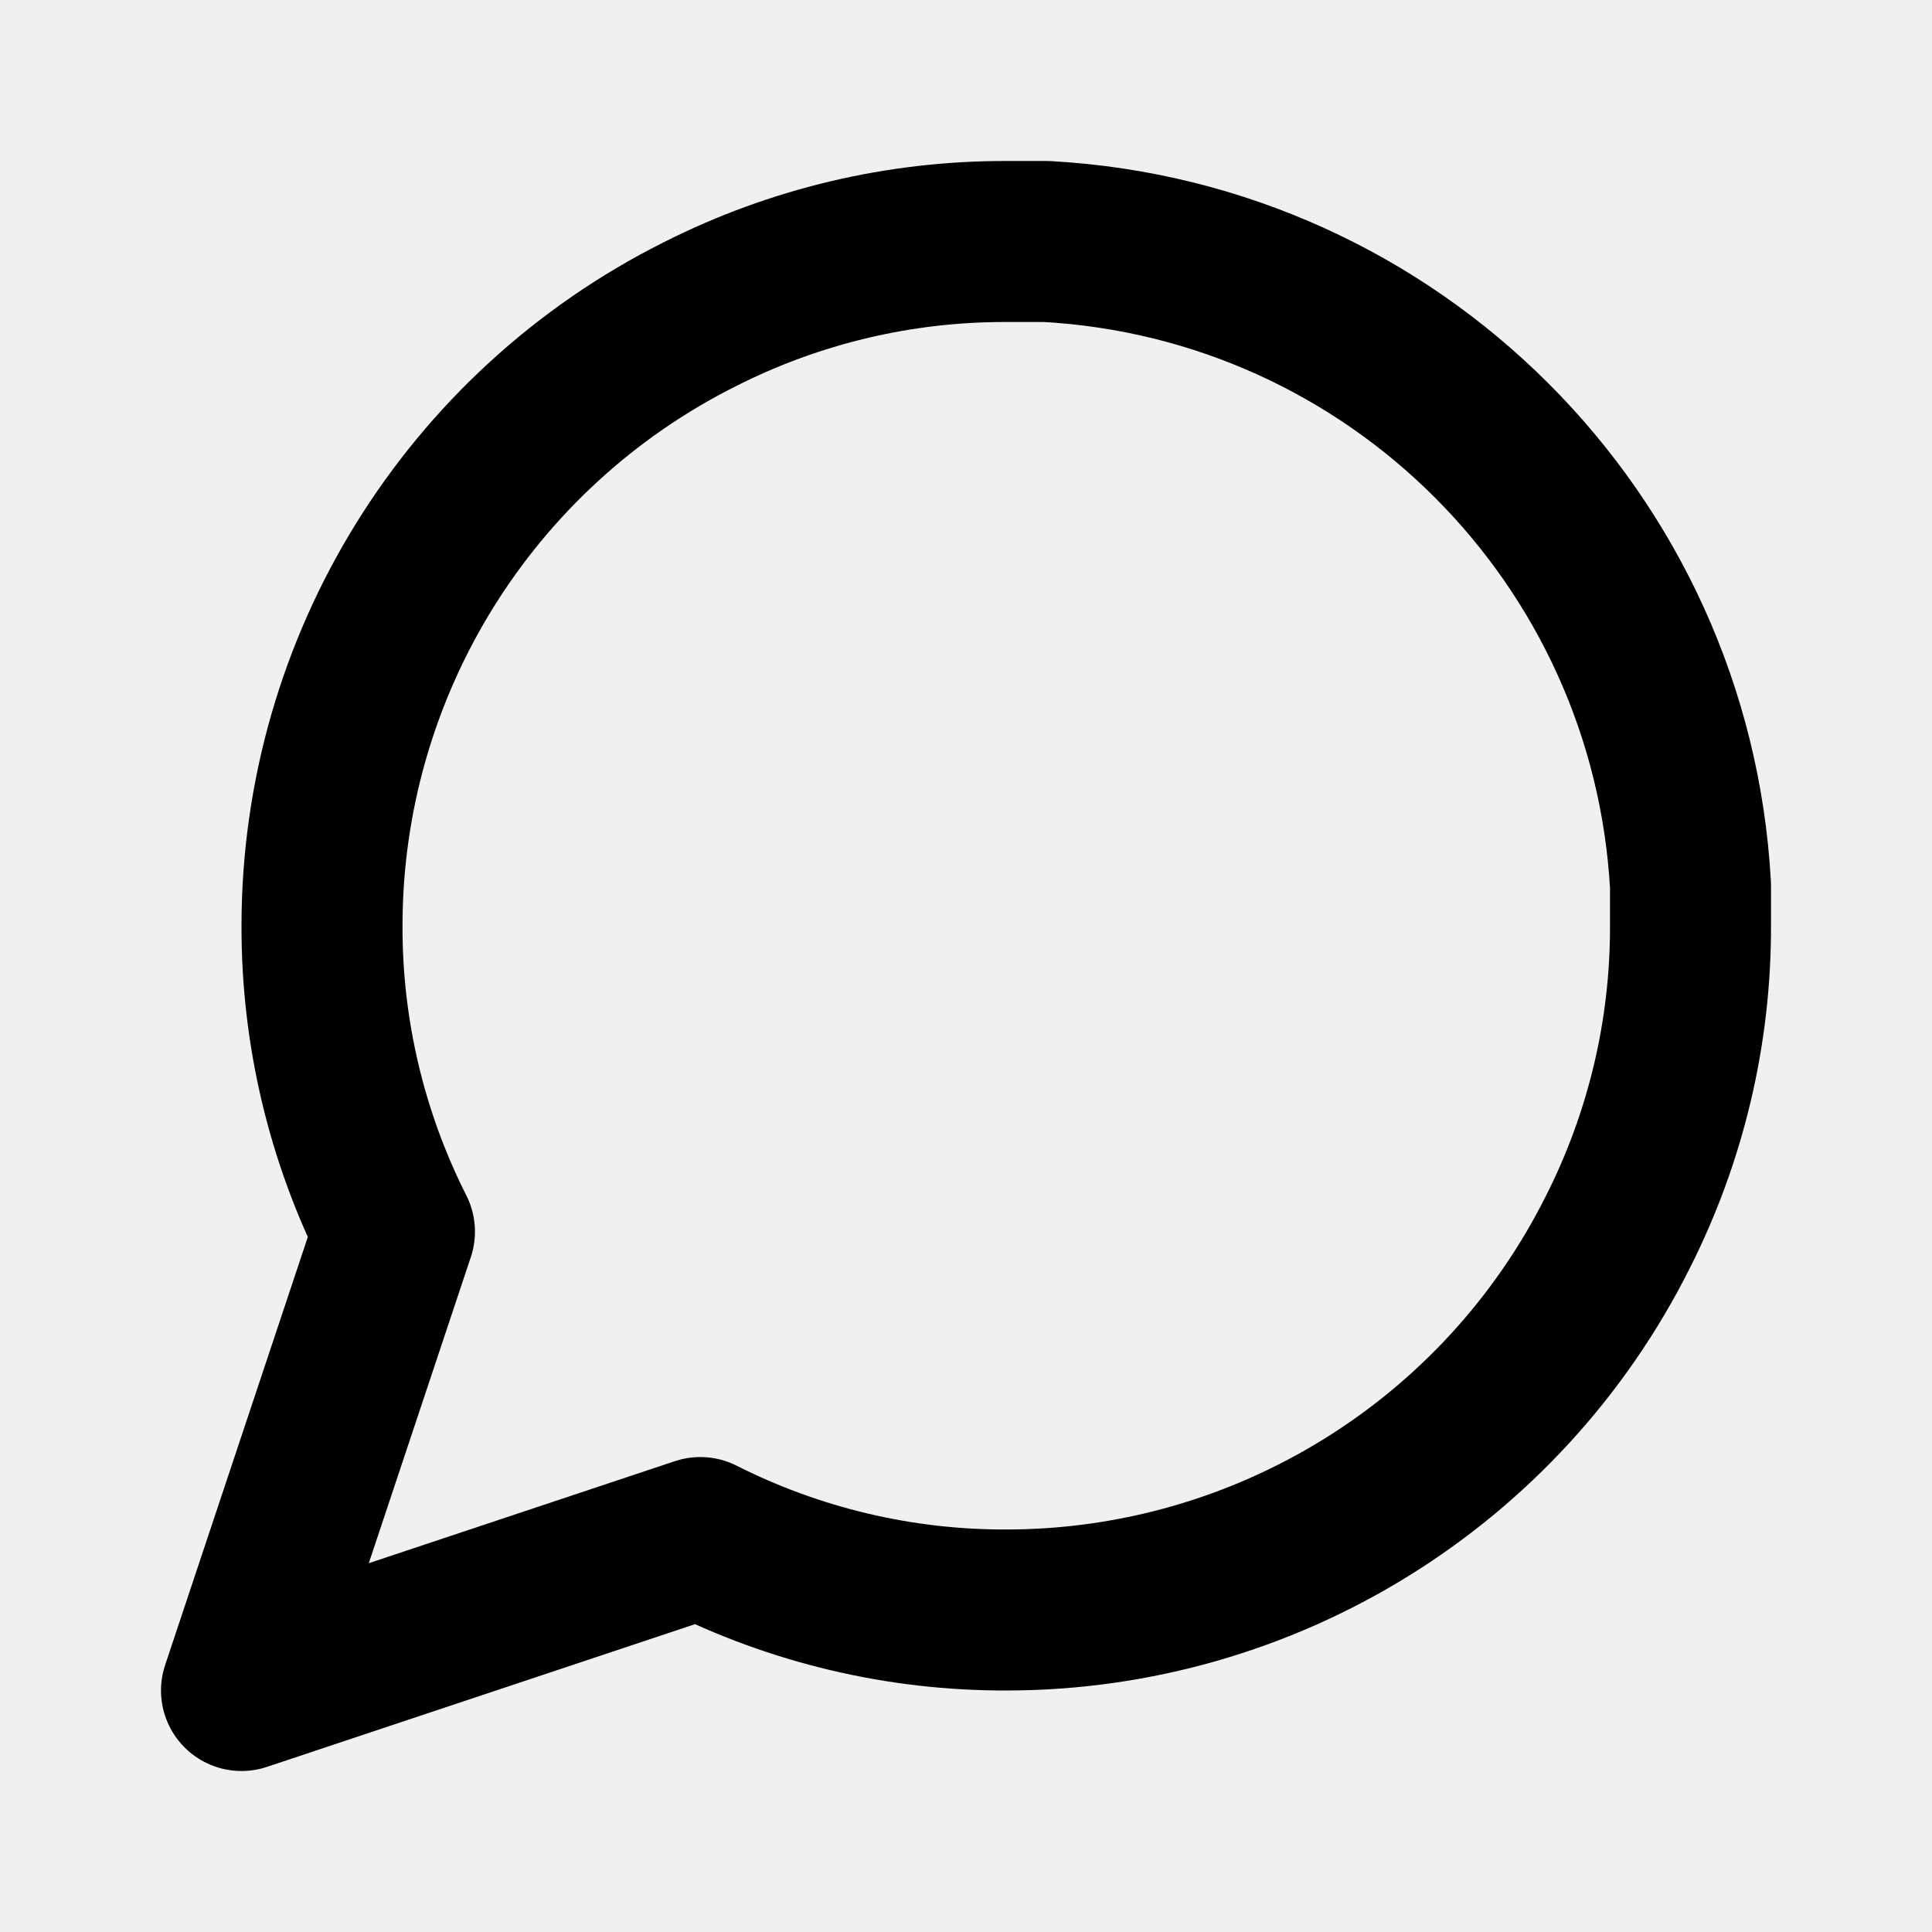
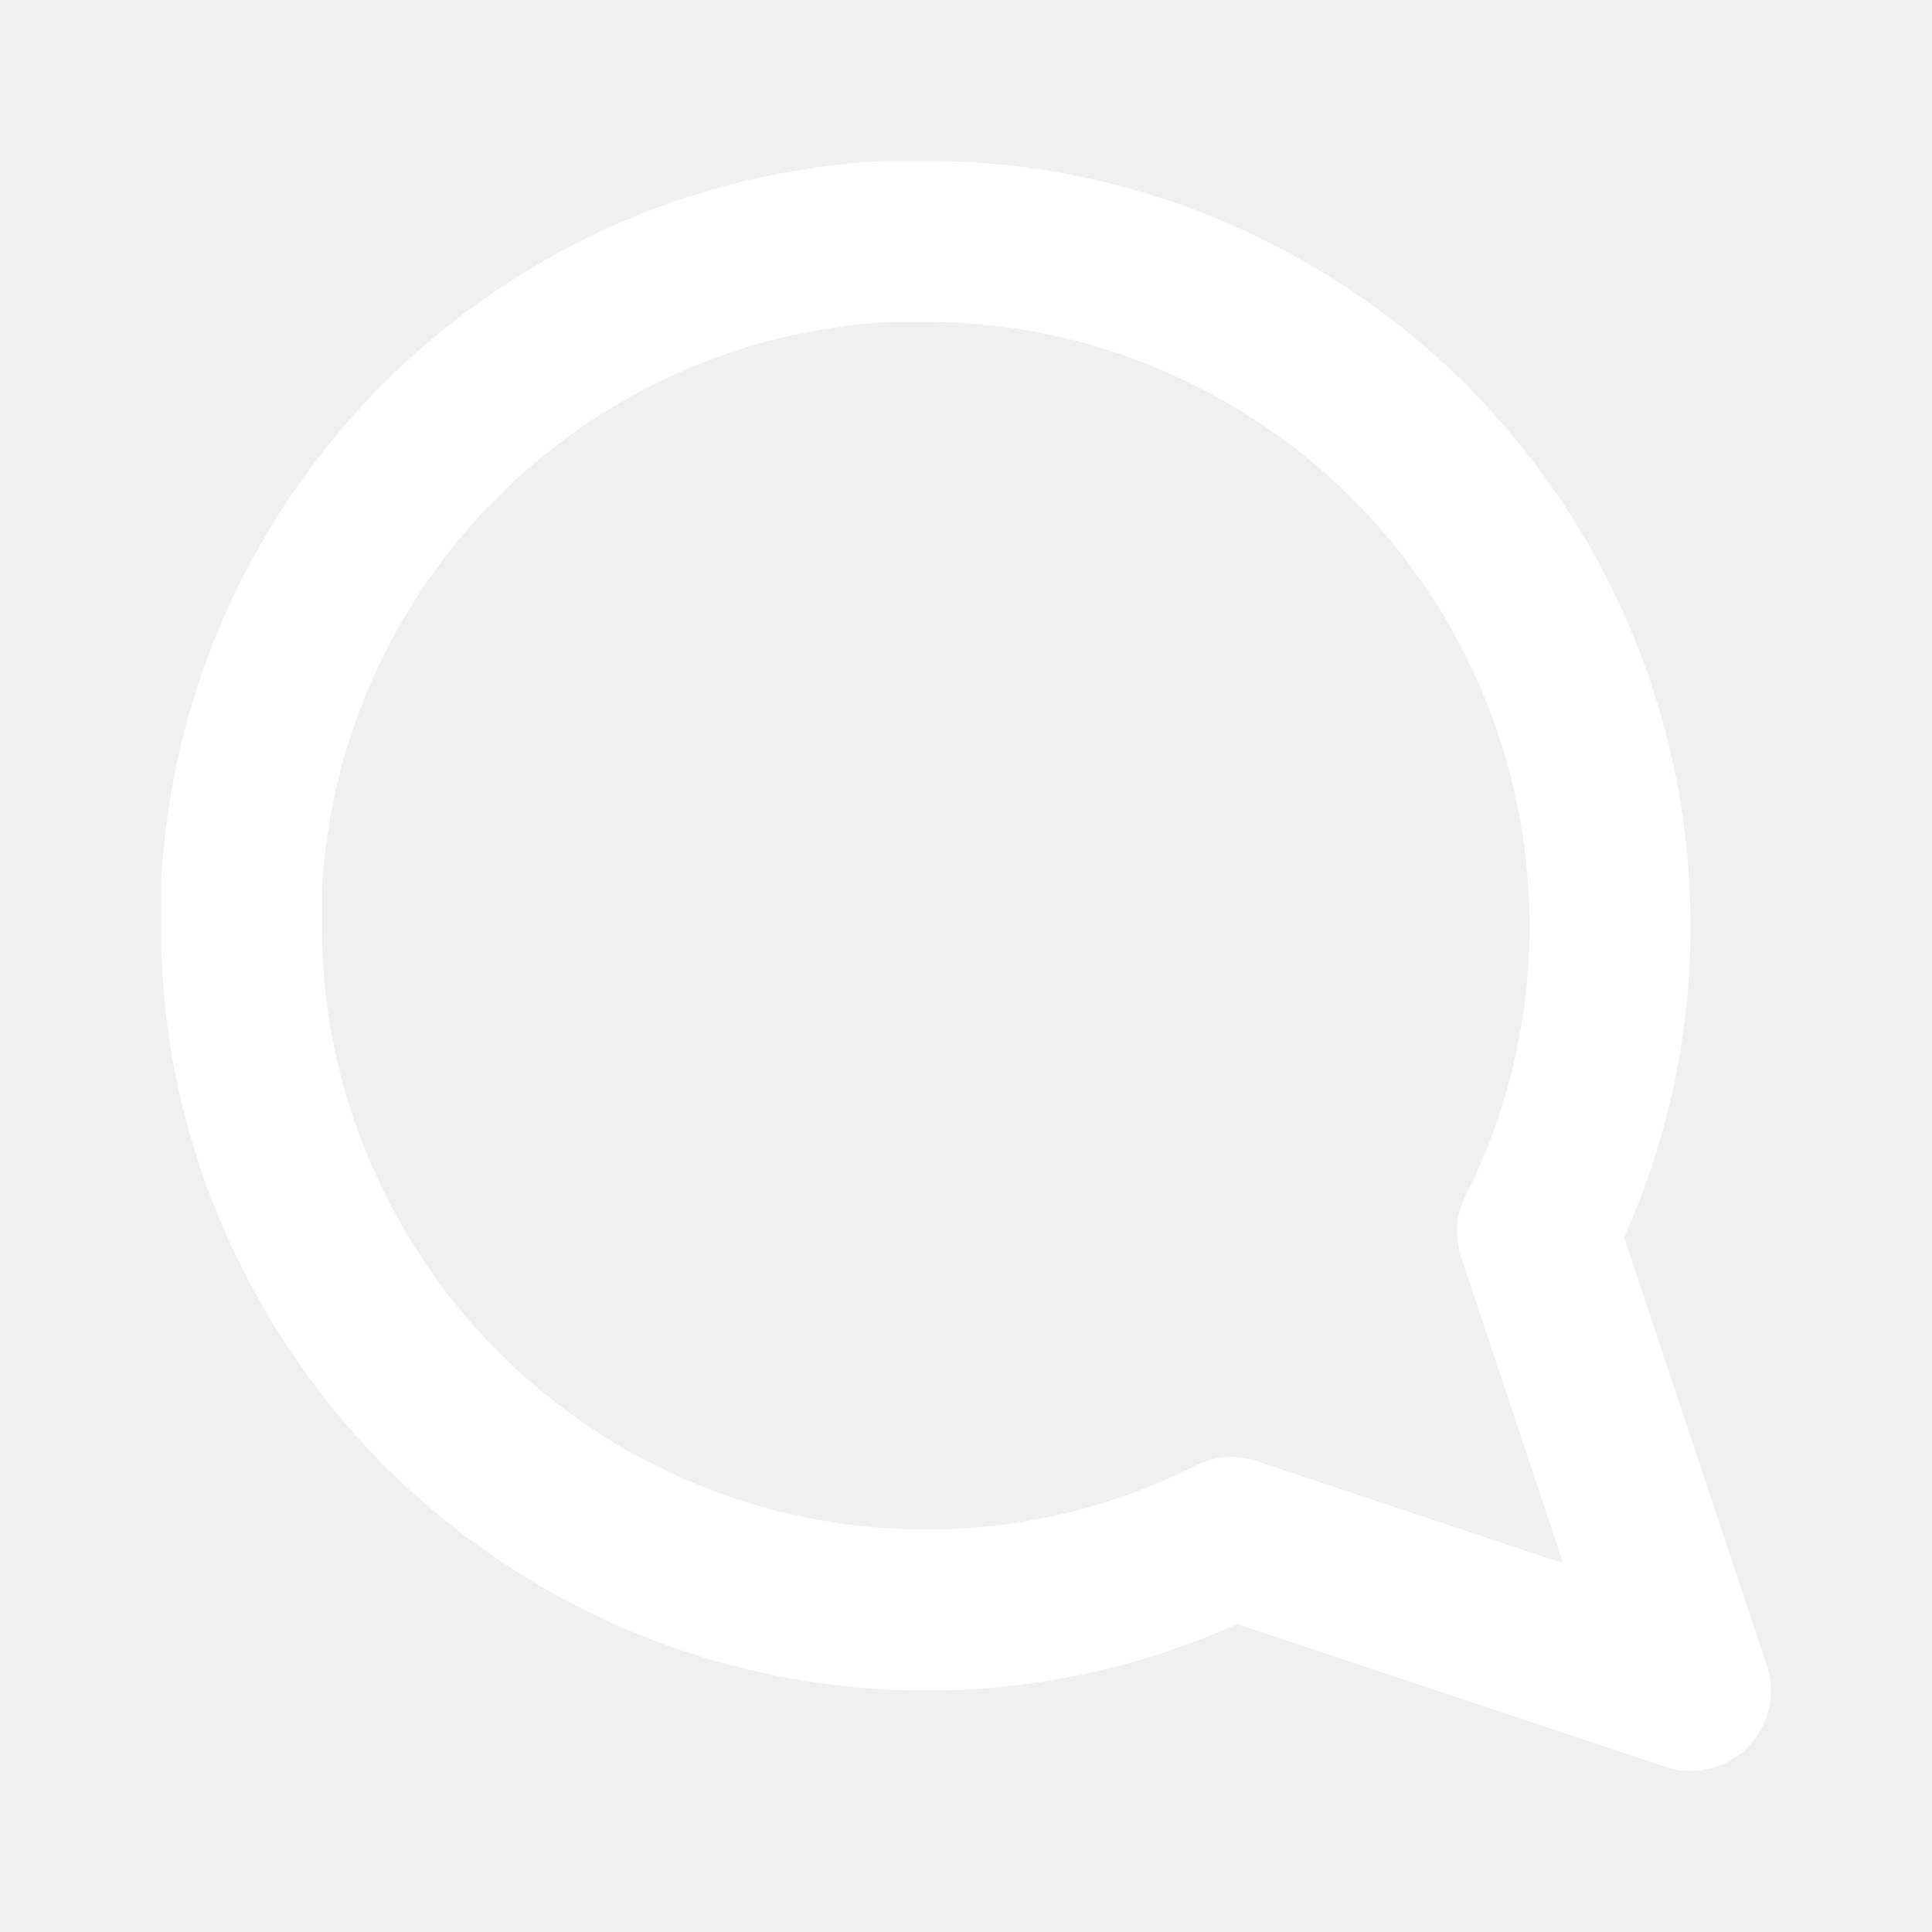
<svg xmlns="http://www.w3.org/2000/svg" width="24" height="24" viewBox="0 0 24 24" fill="none">
-   <path d="M21 11.5a8.38 8.38 0 0 1-.9 3.8 8.5 8.5 0 0 1-7.6 4.7 8.38 8.38 0 0 1-3.8-.9L3 21l1.9-5.7a8.38 8.38 0 0 1-.9-3.8 8.5 8.5 0 0 1 4.7-7.6 8.38 8.38 0 0 1 3.8-.9h.5a8.48 8.48 0 0 1 8 8v.5z" stroke="currentColor" stroke-width="2" stroke-linecap="round" stroke-linejoin="round" />
+   <path d="M3 11.5a8.38 8.38 0 0 0 .9 3.8 8.5 8.5 0 0 0 7.6 4.7 8.38 8.38 0 0 0 3.8-.9L21 21l-1.9-5.7a8.38 8.38 0 0 0 .9-3.8 8.5 8.5 0 0 0-4.7-7.6 8.38 8.38 0 0 0-3.8-.9h-.5a8.48 8.48 0 0 0-8 8v.5z" stroke="#FFFFFF" stroke-width="2" stroke-linecap="round" stroke-linejoin="round" />
</svg>
